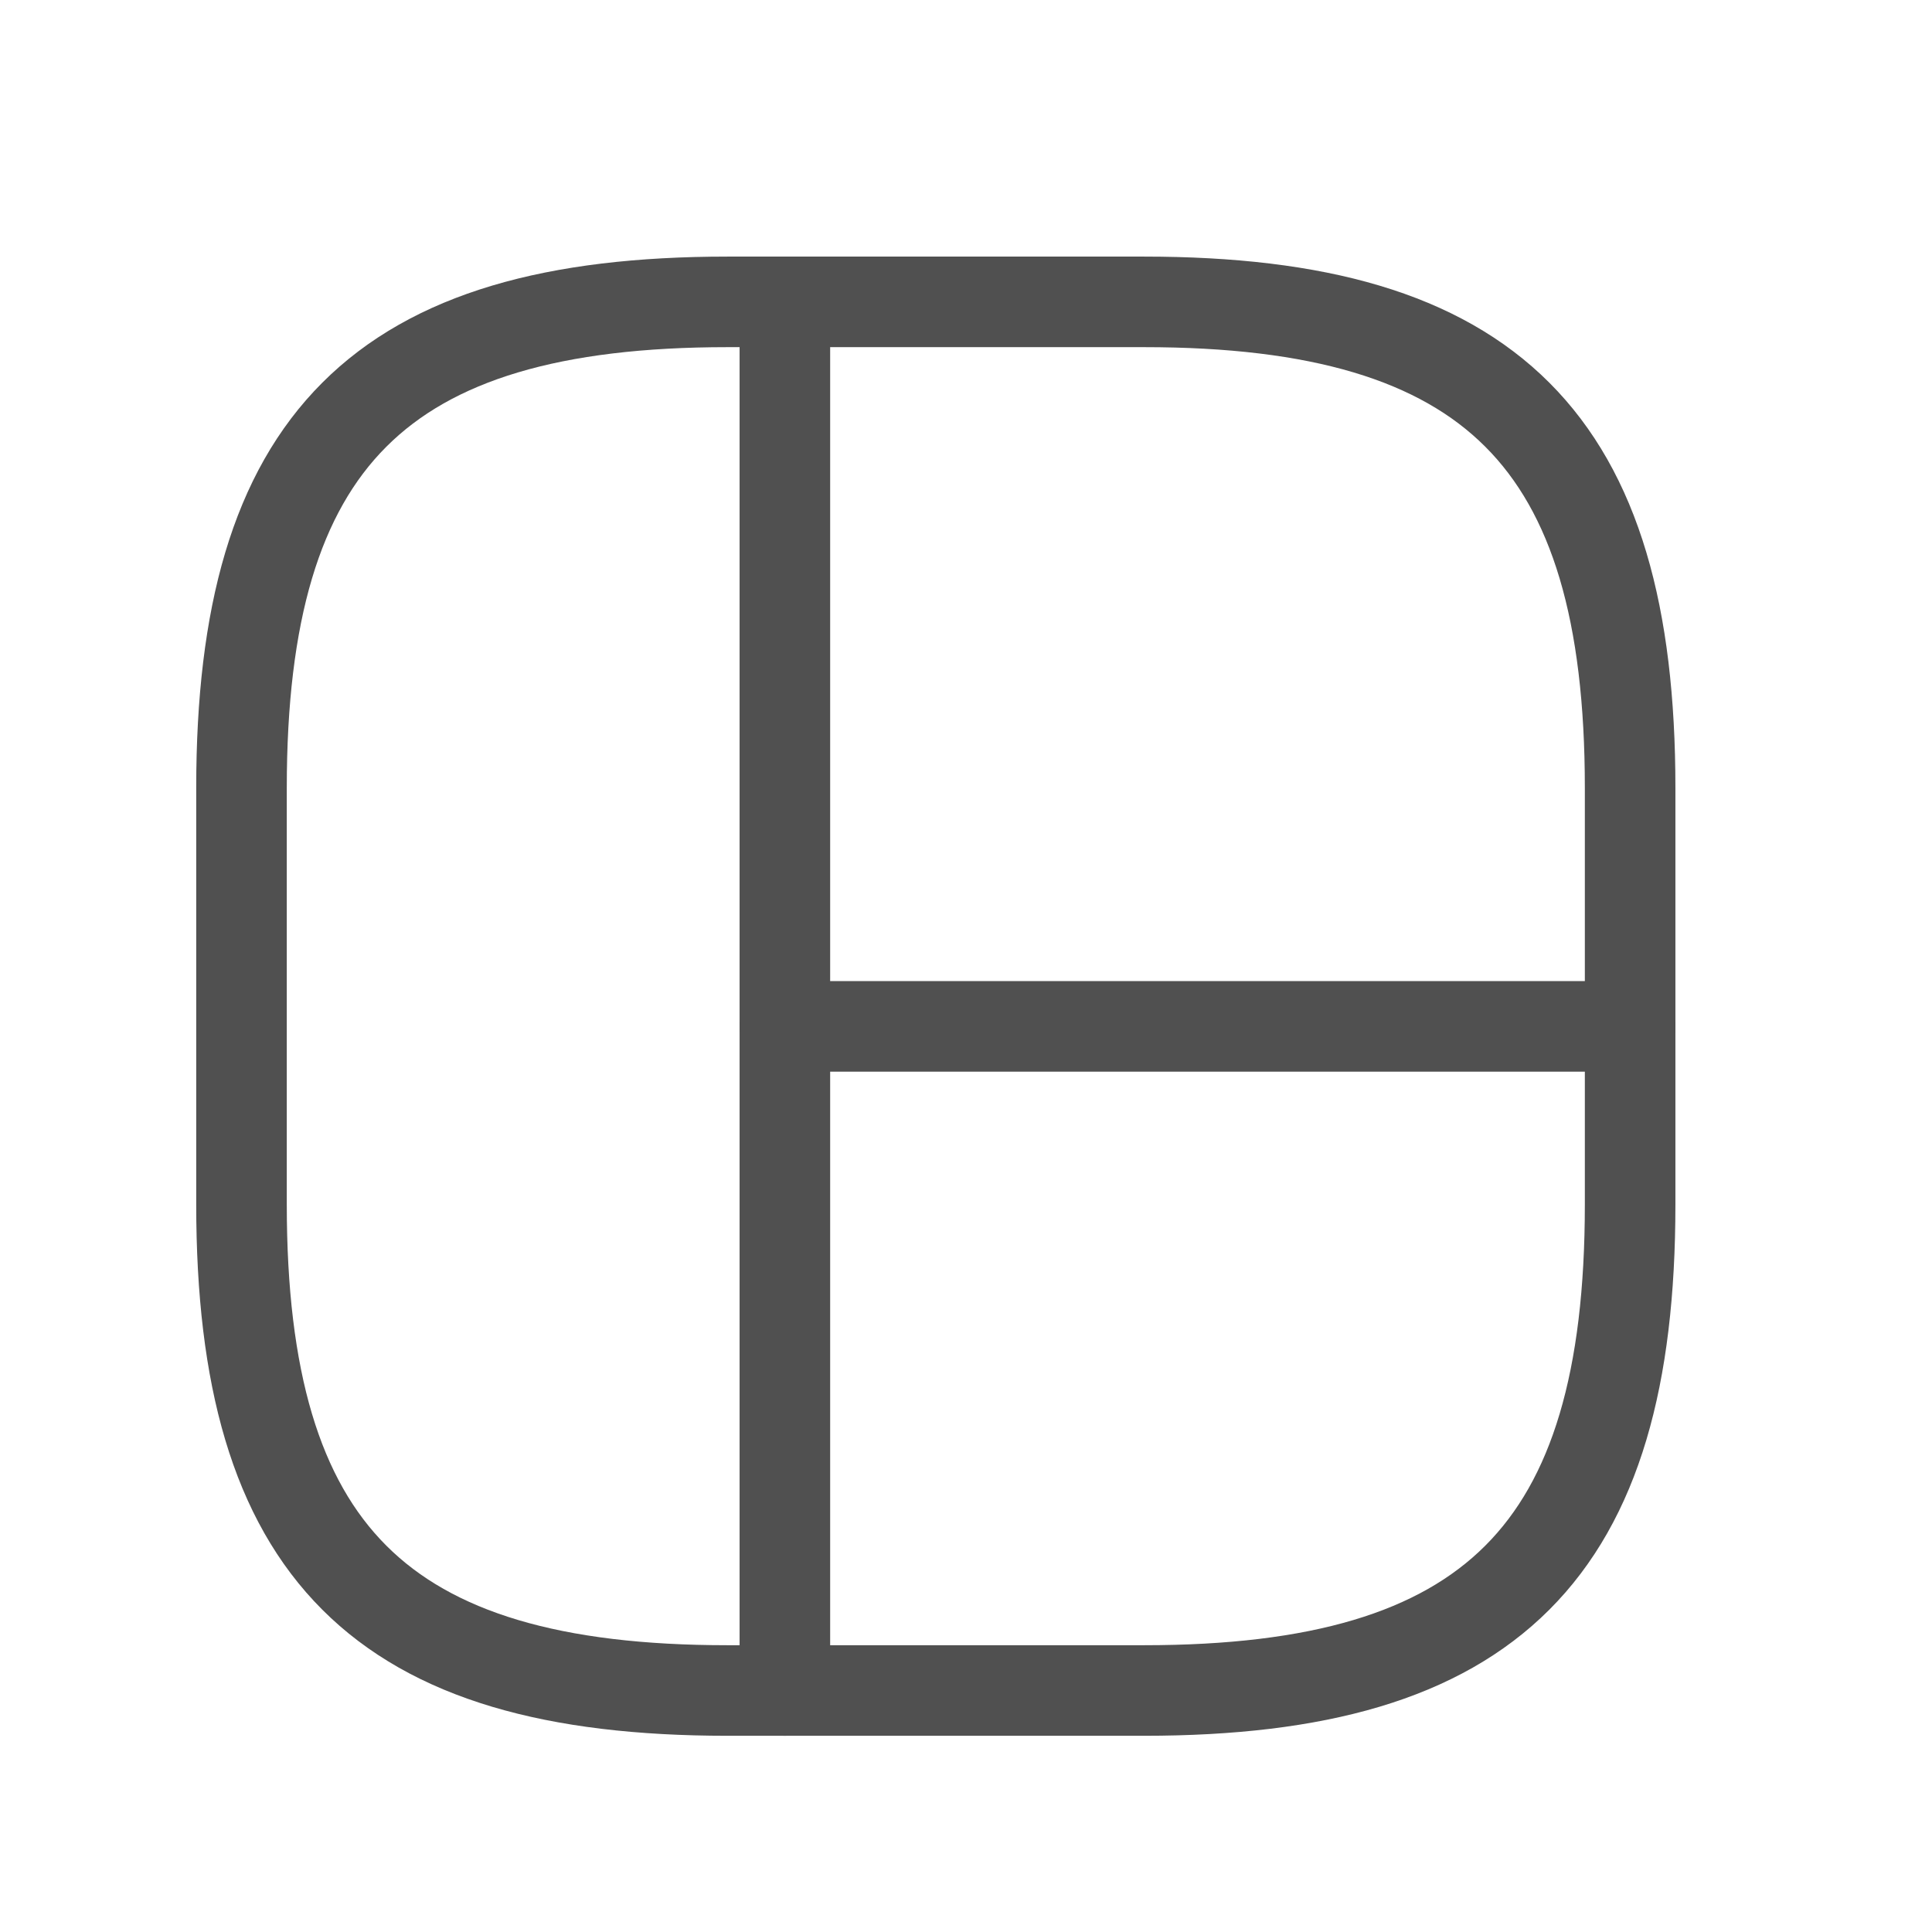
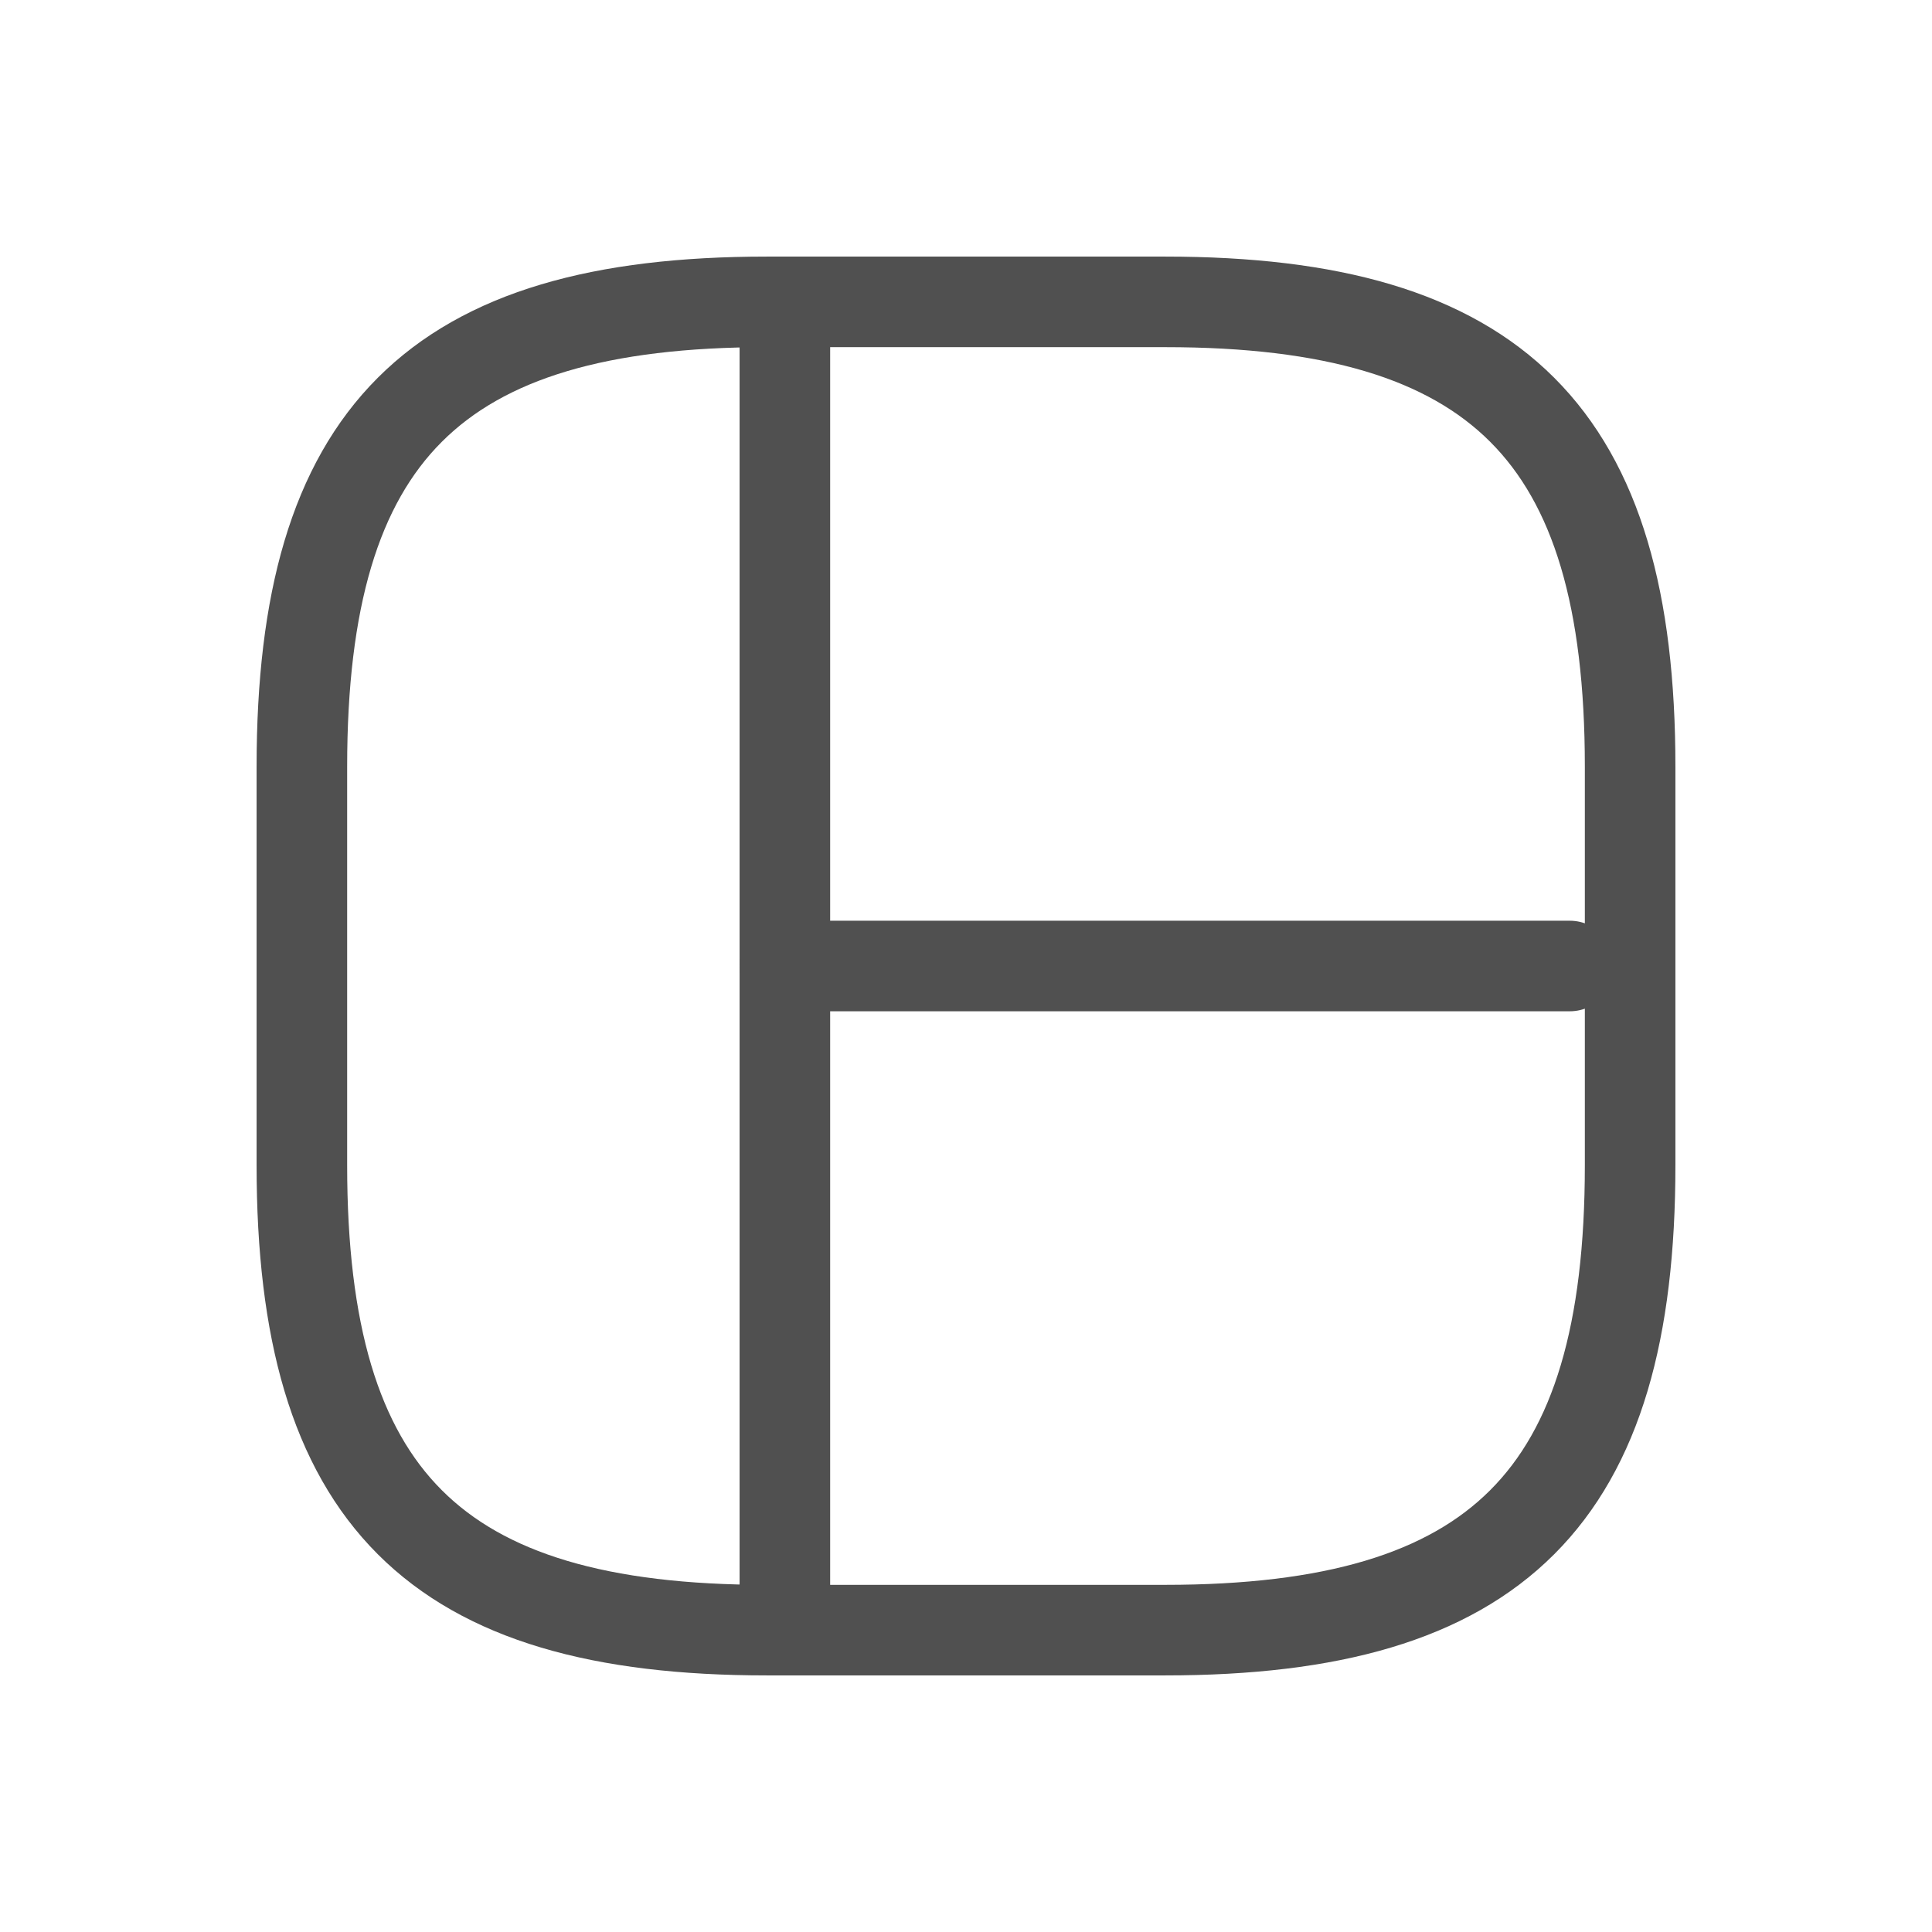
<svg xmlns="http://www.w3.org/2000/svg" width="32" height="32" viewBox="0 0 32 32" fill="none">
-   <path d="M12.05 28H18.95C24.7 28 27 25.7 27 19.95V13.05C27 7.3 24.7 5 18.95 5H12.05C6.3 5 4 7.3 4 13.05V19.95C4 25.7 6.3 28 12.05 28Z" stroke="#505050" stroke-width="1.5" stroke-linecap="round" stroke-linejoin="round" />
-   <path d="M13 5V28" stroke="#505050" stroke-width="1.5" stroke-linecap="round" stroke-linejoin="round" />
-   <path d="M13 17H27" stroke="#505050" stroke-width="1.5" stroke-linecap="round" stroke-linejoin="round" />
+   <path d="M12.7 27H19.3C24.8 27 27 24.8 27 19.3V12.7C27 7.2 24.8 5 19.3 5H12.7C7.2 5 5 7.2 5 12.7V19.3C5 24.8 7.2 27 12.7 27Z" stroke="#505050" stroke-width="1.5" stroke-linecap="round" stroke-linejoin="round" />
+   <path d="M13 5V27" stroke="#505050" stroke-width="1.5" stroke-linecap="round" stroke-linejoin="round" />
+   <path d="M13 16H26" stroke="#505050" stroke-width="1.5" stroke-linecap="round" stroke-linejoin="round" />
</svg>
